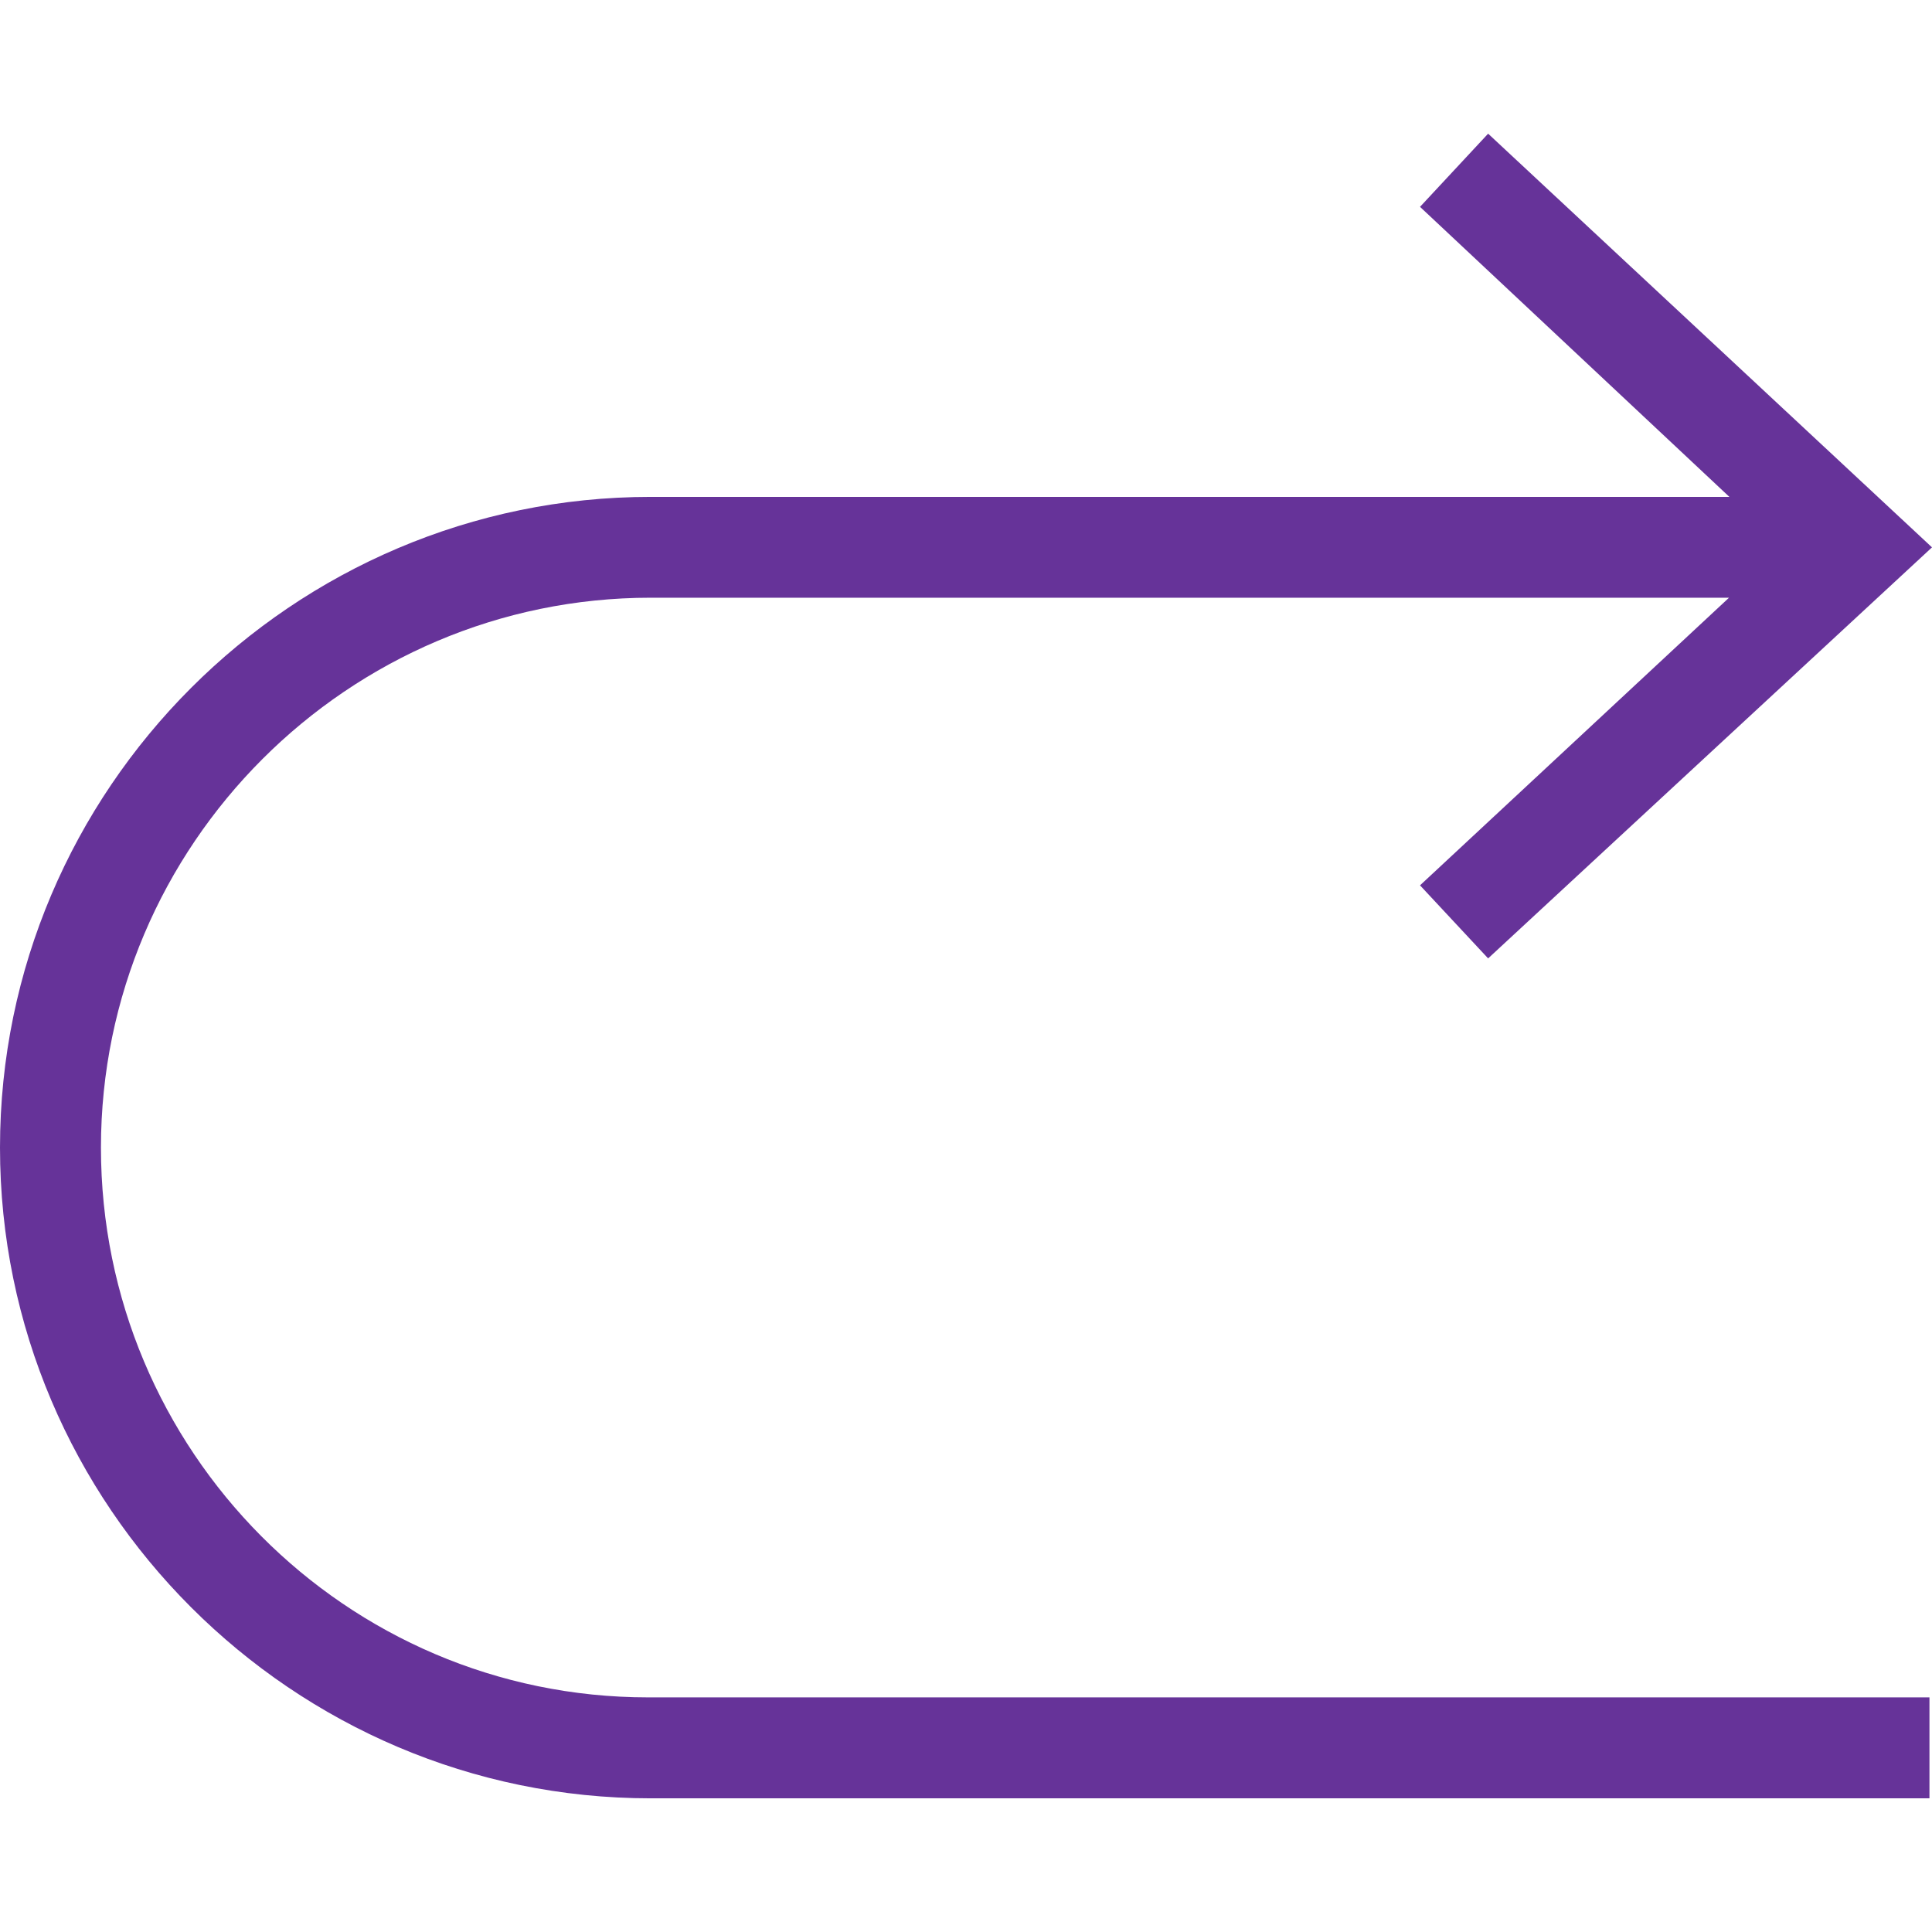
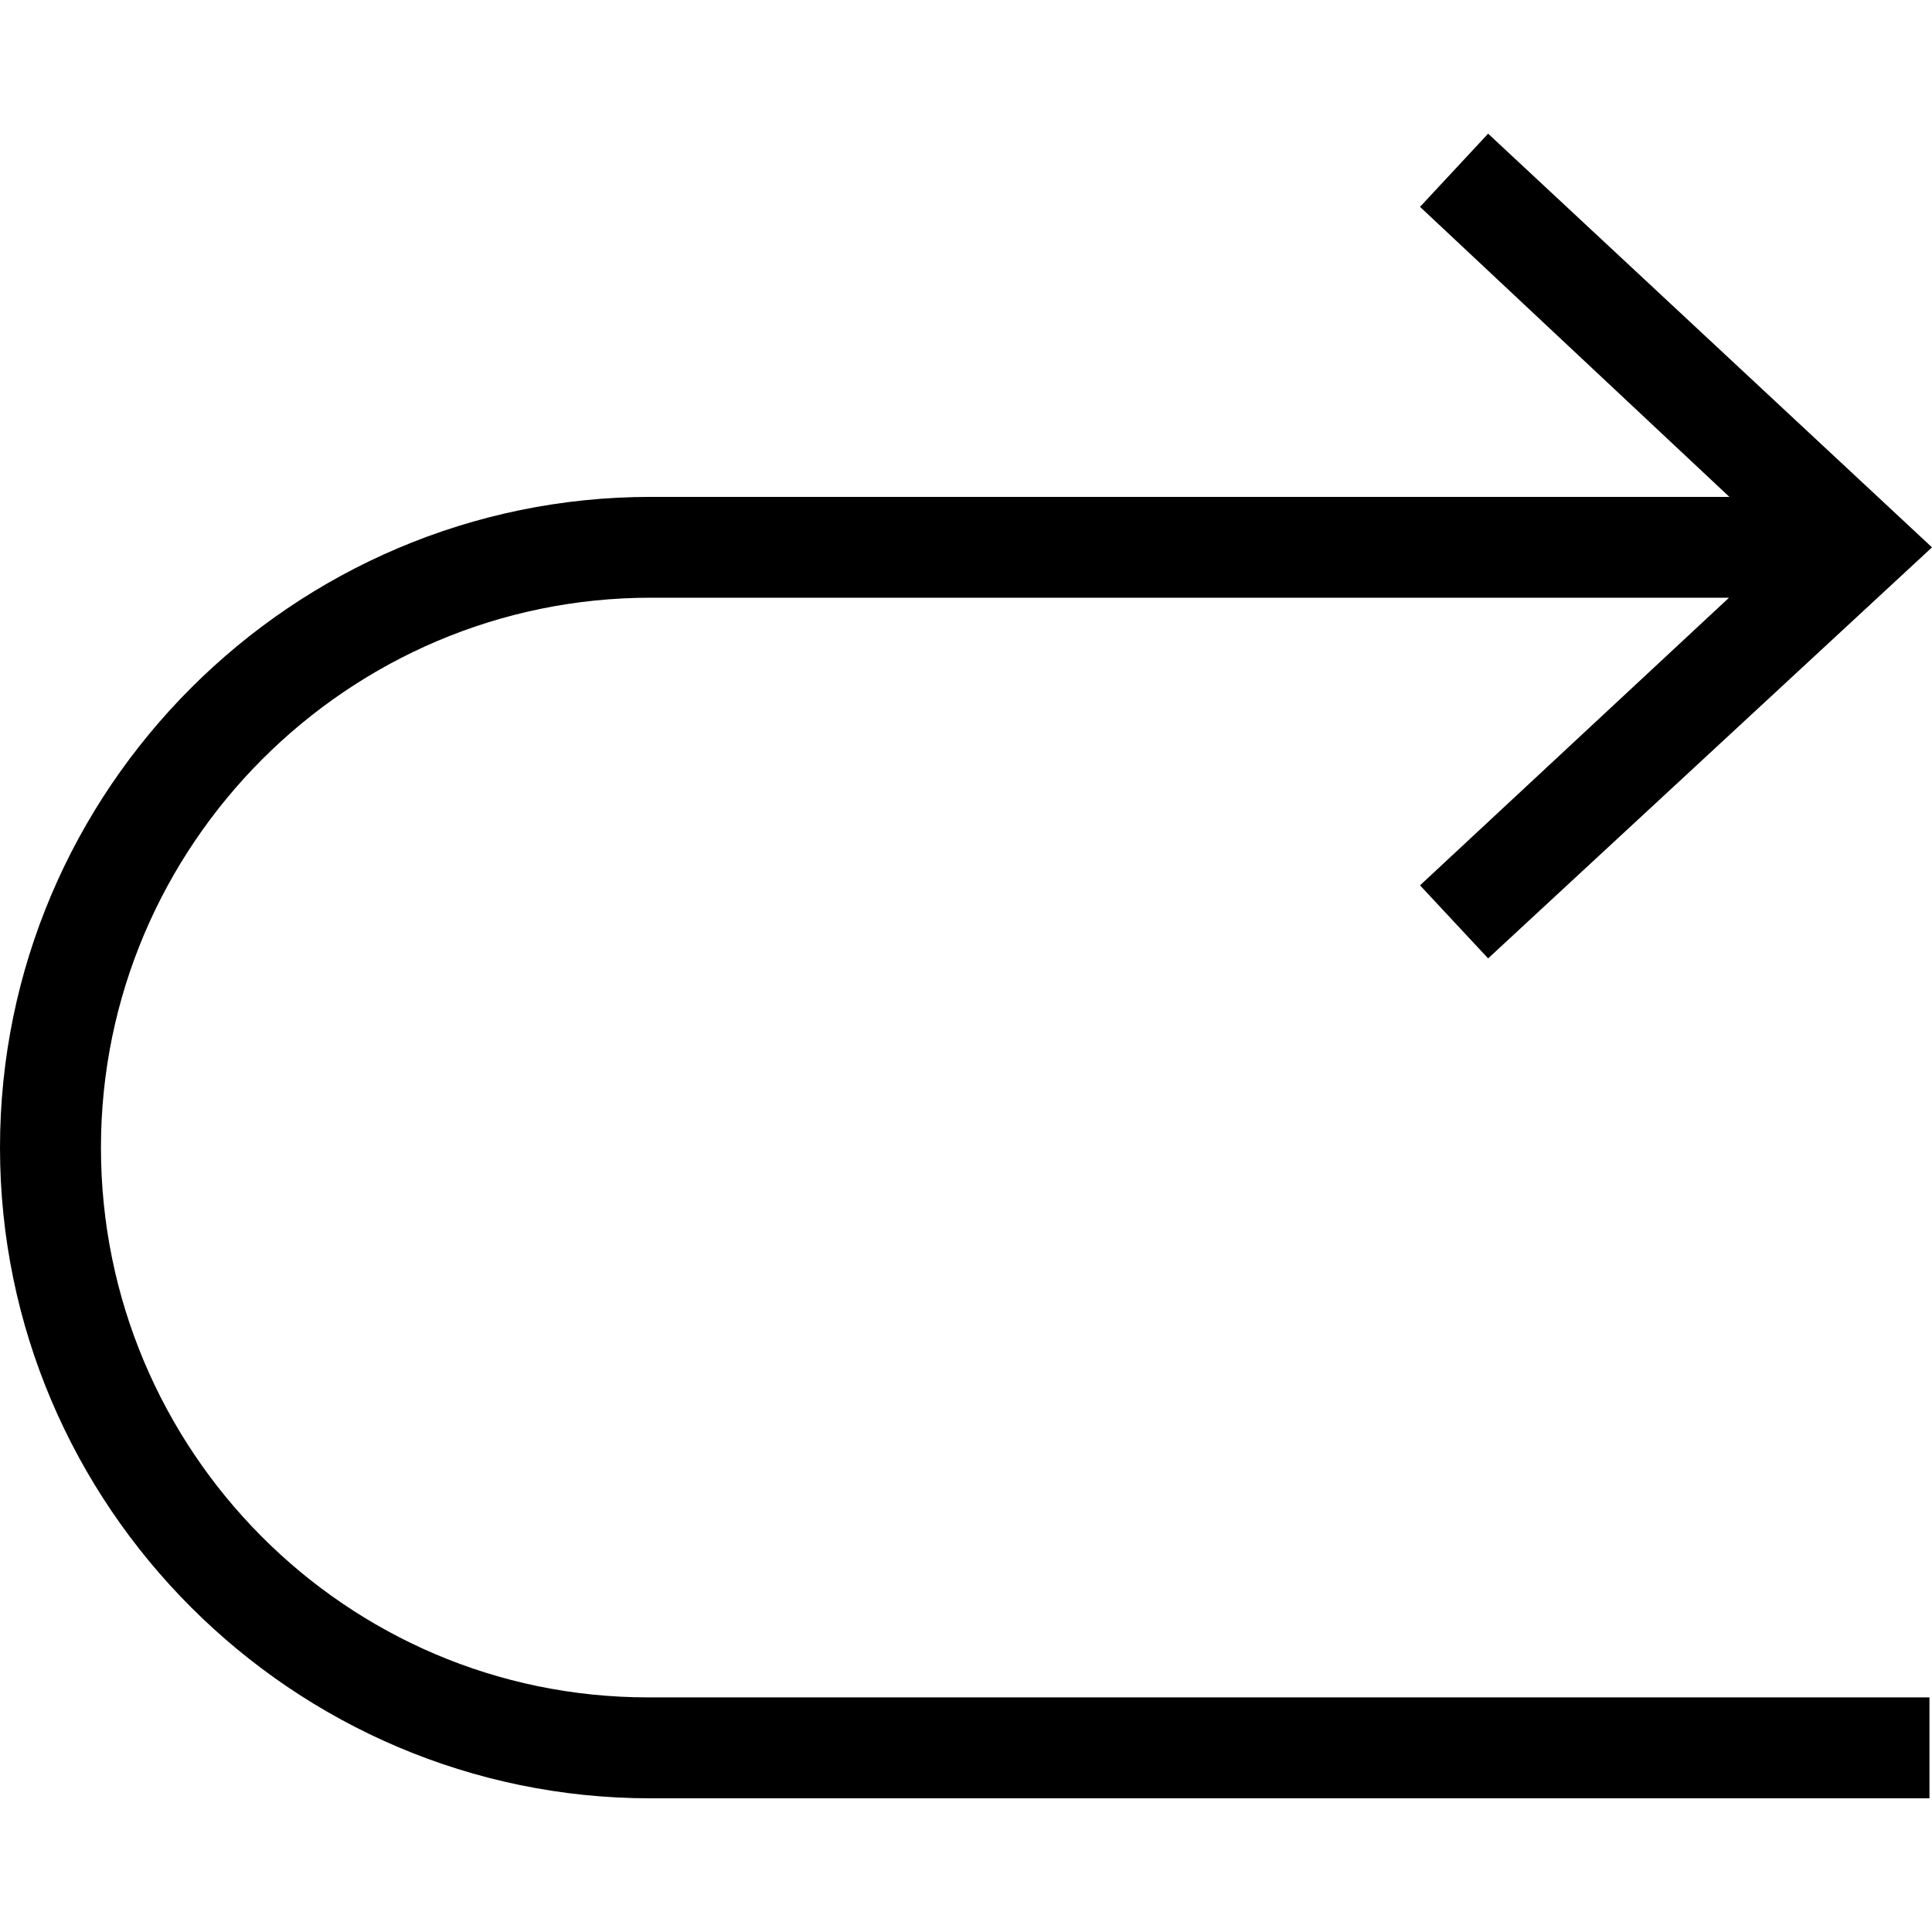
<svg xmlns="http://www.w3.org/2000/svg" width="16" height="16" viewBox="0 0 16 16" fill="none">
-   <path fill-rule="evenodd" clip-rule="evenodd" d="M11.76 7.332L12.324 7.937L16 4.533L12.324 1.107L11.76 1.713L14.322 4.115H5.389C2.423 4.115 0 6.538 0 9.504C0 12.47 2.423 14.893 5.389 14.893H15.979V14.057H5.368C2.862 14.057 0.836 12.01 0.836 9.504C0.836 6.997 2.883 4.95 5.389 4.95H14.319L11.76 7.332Z" fill="#663399" />
+   <path fill-rule="evenodd" clip-rule="evenodd" d="M11.76 7.332L12.324 7.937L16 4.533L12.324 1.107L11.76 1.713L14.322 4.115H5.389C2.423 4.115 0 6.538 0 9.504C0 12.47 2.423 14.893 5.389 14.893H15.979V14.057H5.368C2.862 14.057 0.836 12.01 0.836 9.504C0.836 6.997 2.883 4.95 5.389 4.95H14.319L11.76 7.332Z" fill="#000000" />
</svg>
